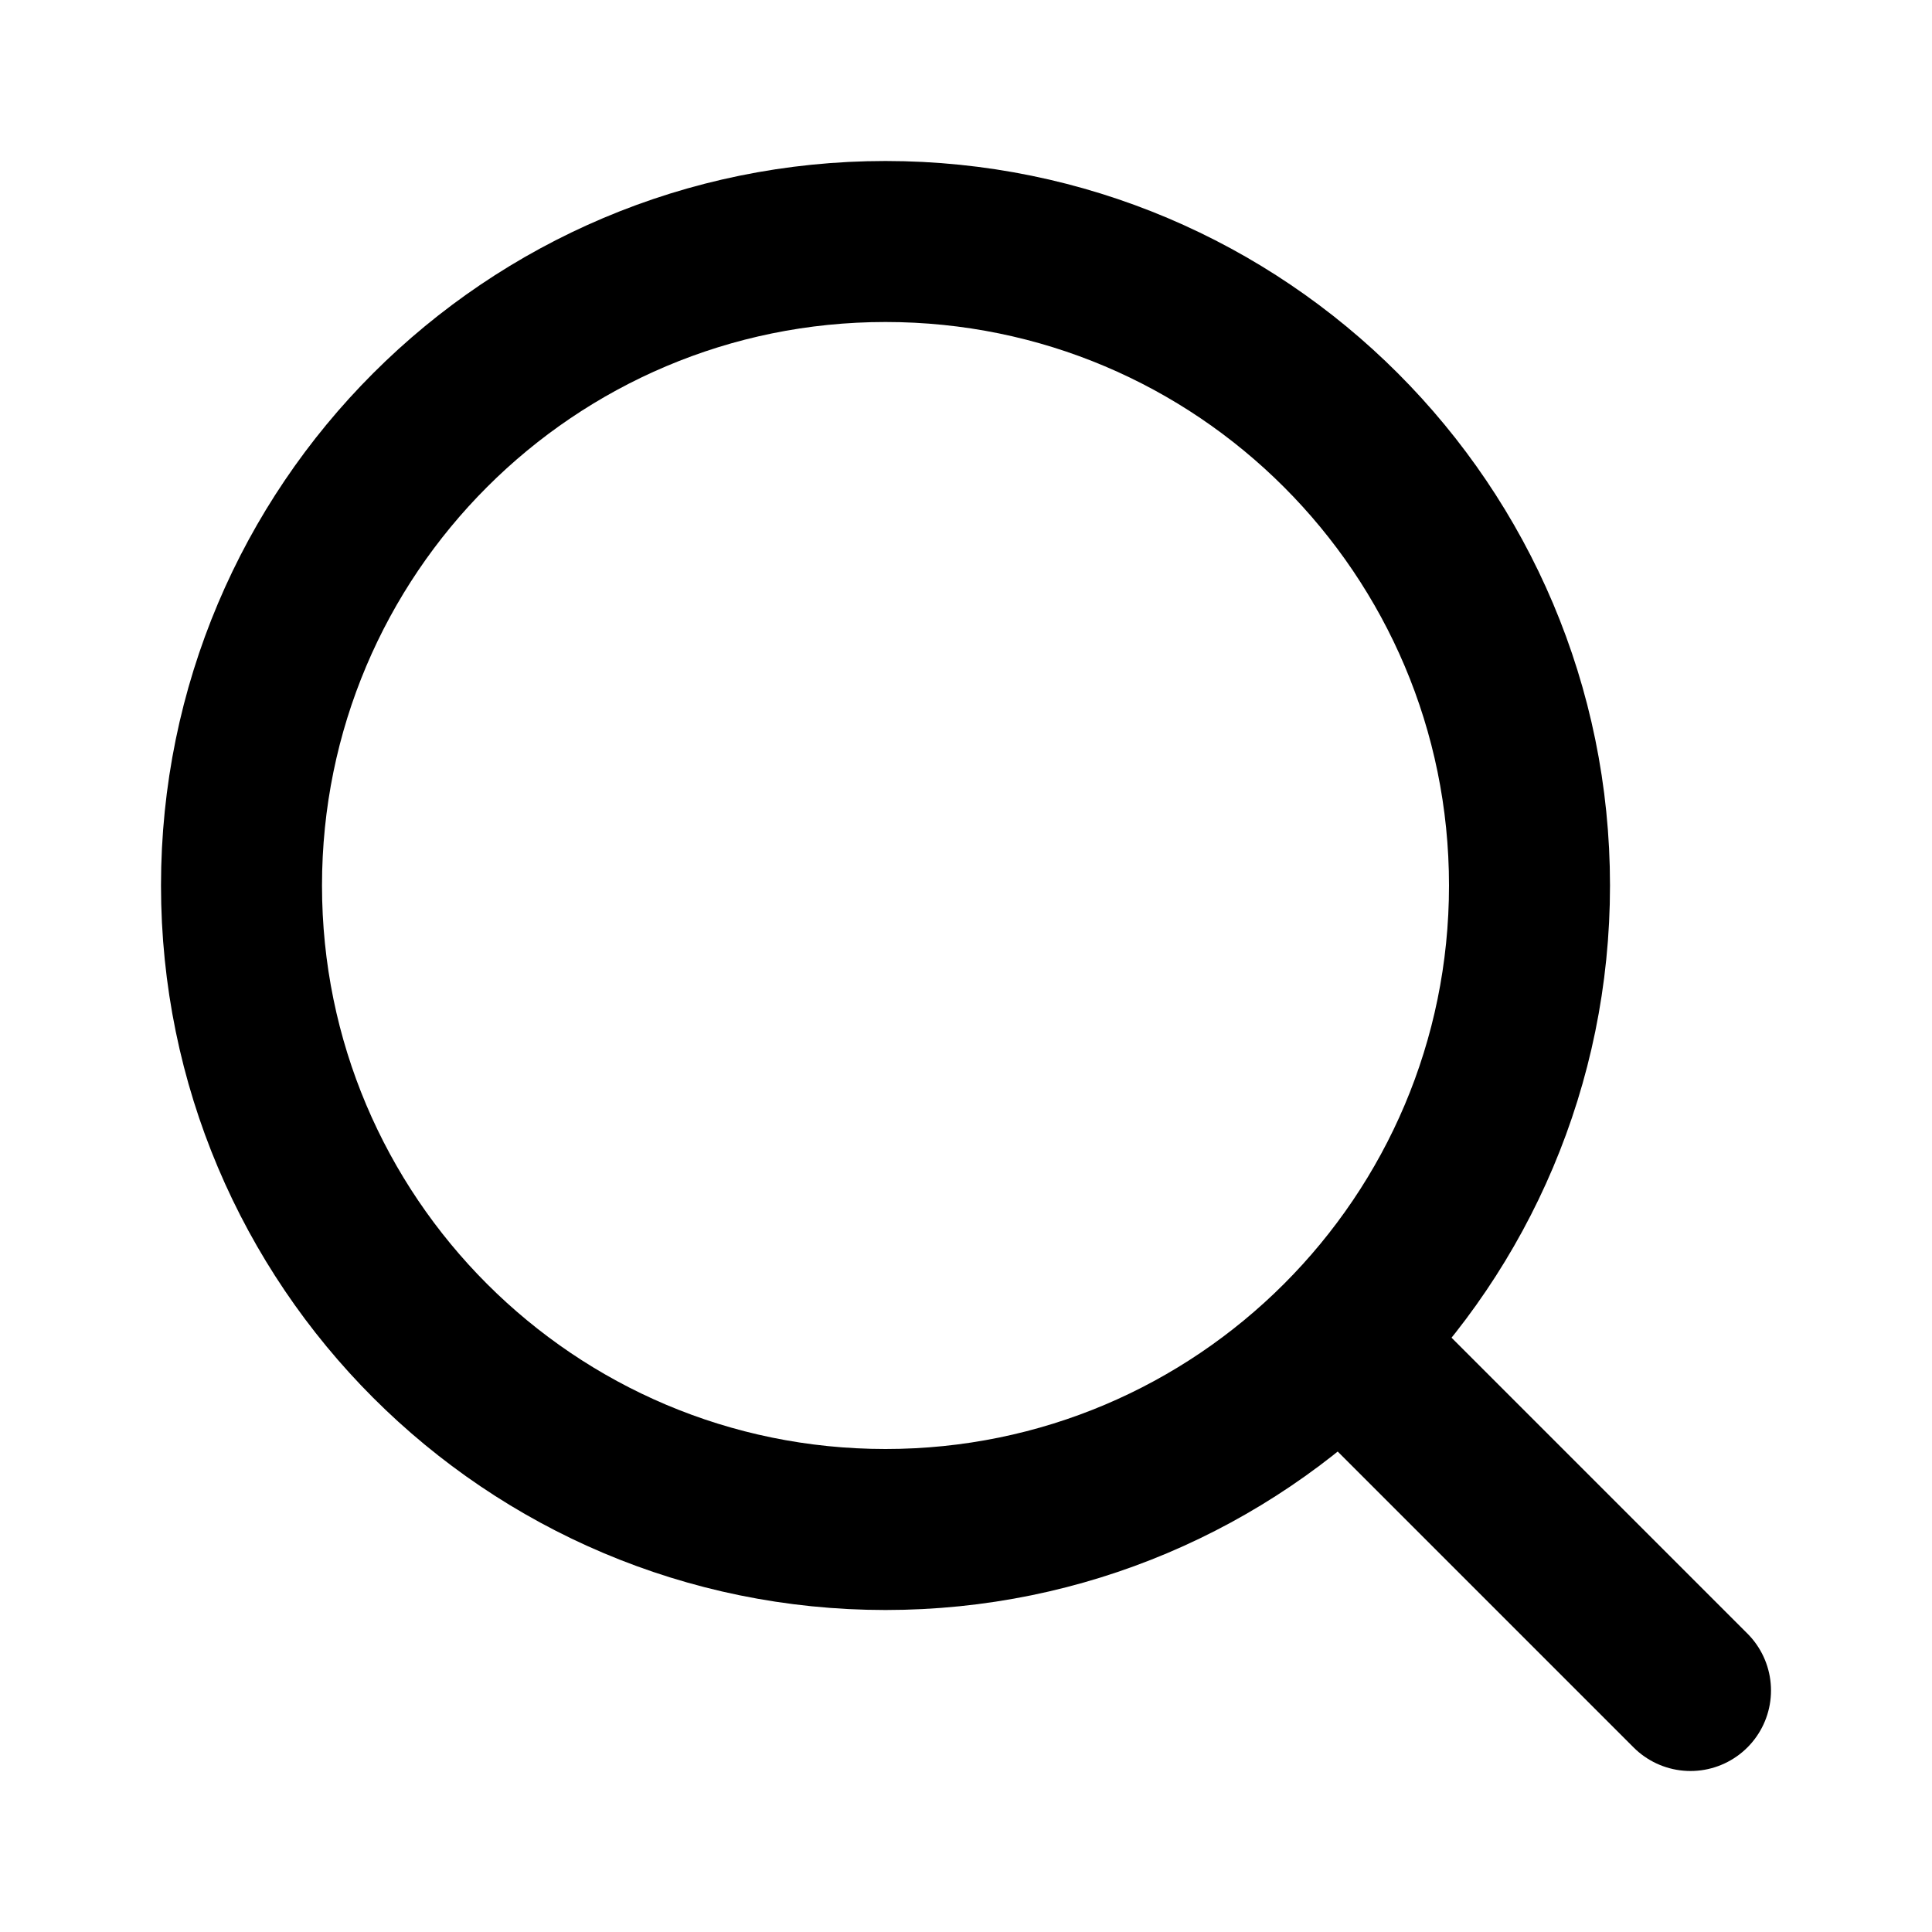
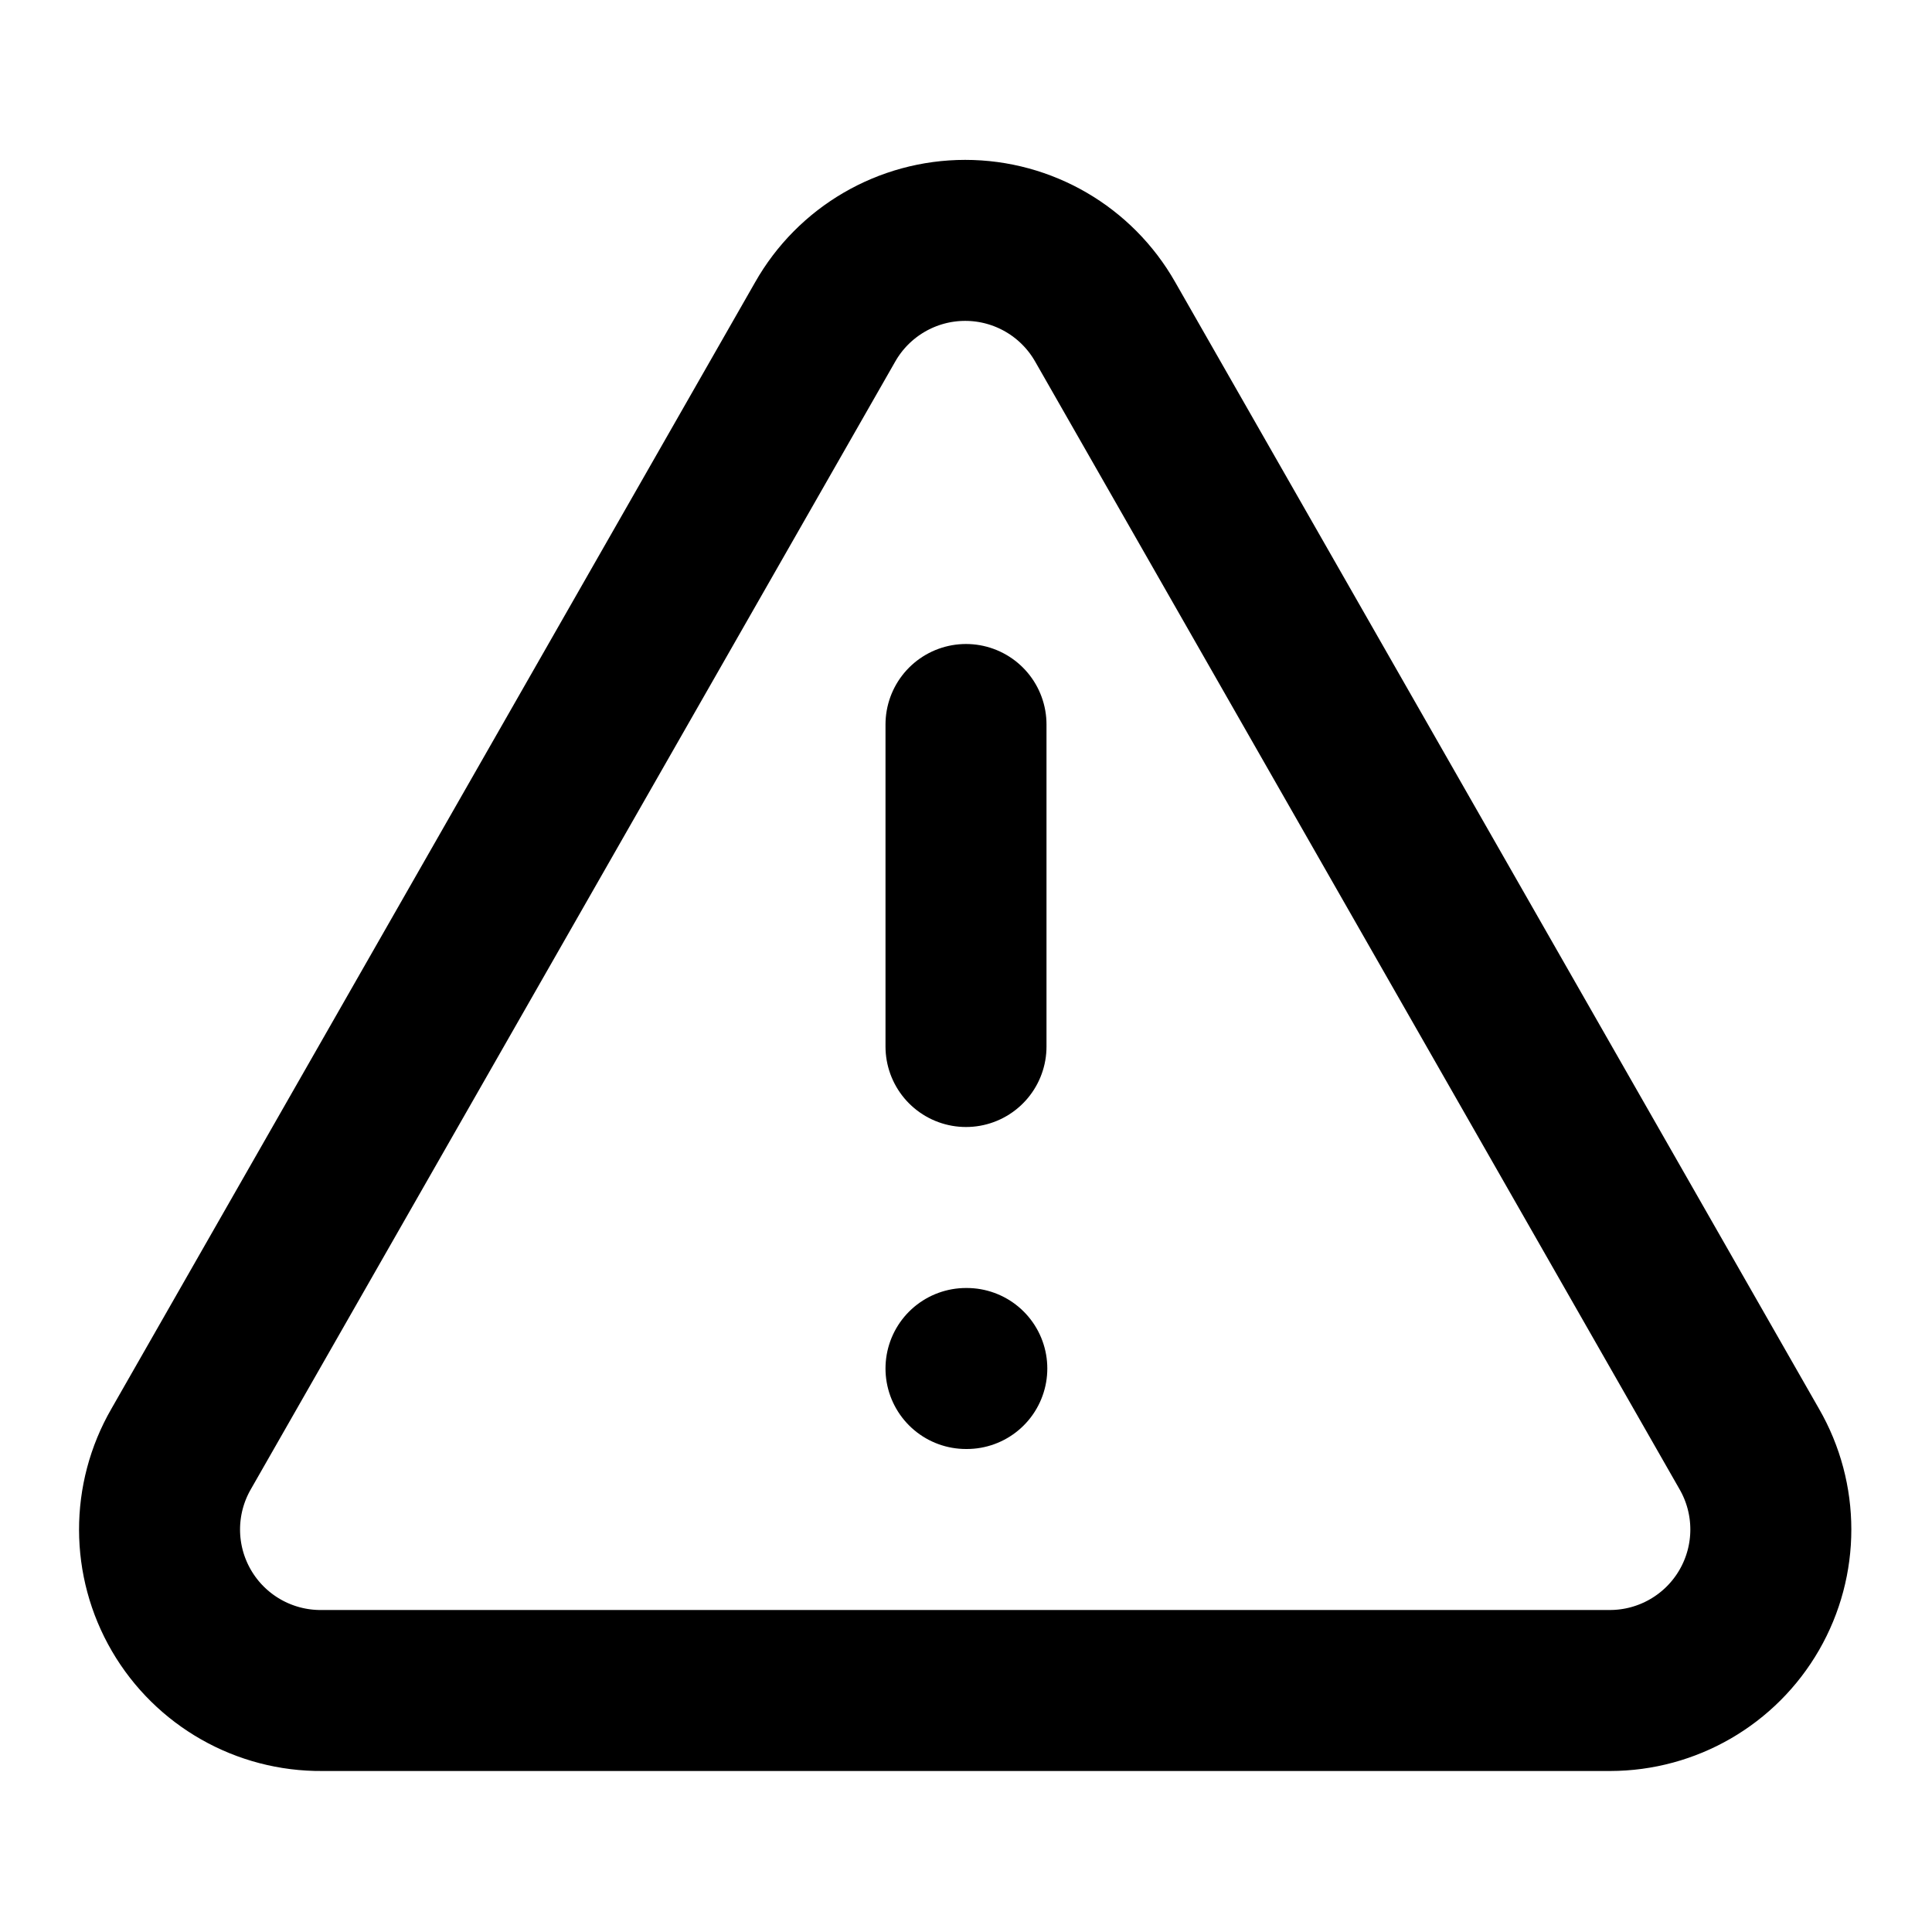
<svg xmlns="http://www.w3.org/2000/svg" width="24" height="24" viewBox="0 0 24 24" fill="none" stroke="currentColor" stroke-width="2" stroke-linecap="round" stroke-linejoin="round" class="w-6 h-6 text-cyan-500 group-hover:text-cyan-600 transition-colors">
-   <circle cx="11" cy="11" r="8" />
-   <path d="m21 21-4.3-4.3" />
+   <path d="m21.73 18-8-14a2 2 0 0 0-3.48 0l-8 14A2 2 0 0 0 4 21h16a2 2 0 0 0 1.73-3Z" />
+   <line x1="12" y1="9" x2="12" y2="13" />
+   <line x1="12" y1="17" x2="12.01" y2="17" />
</svg>
